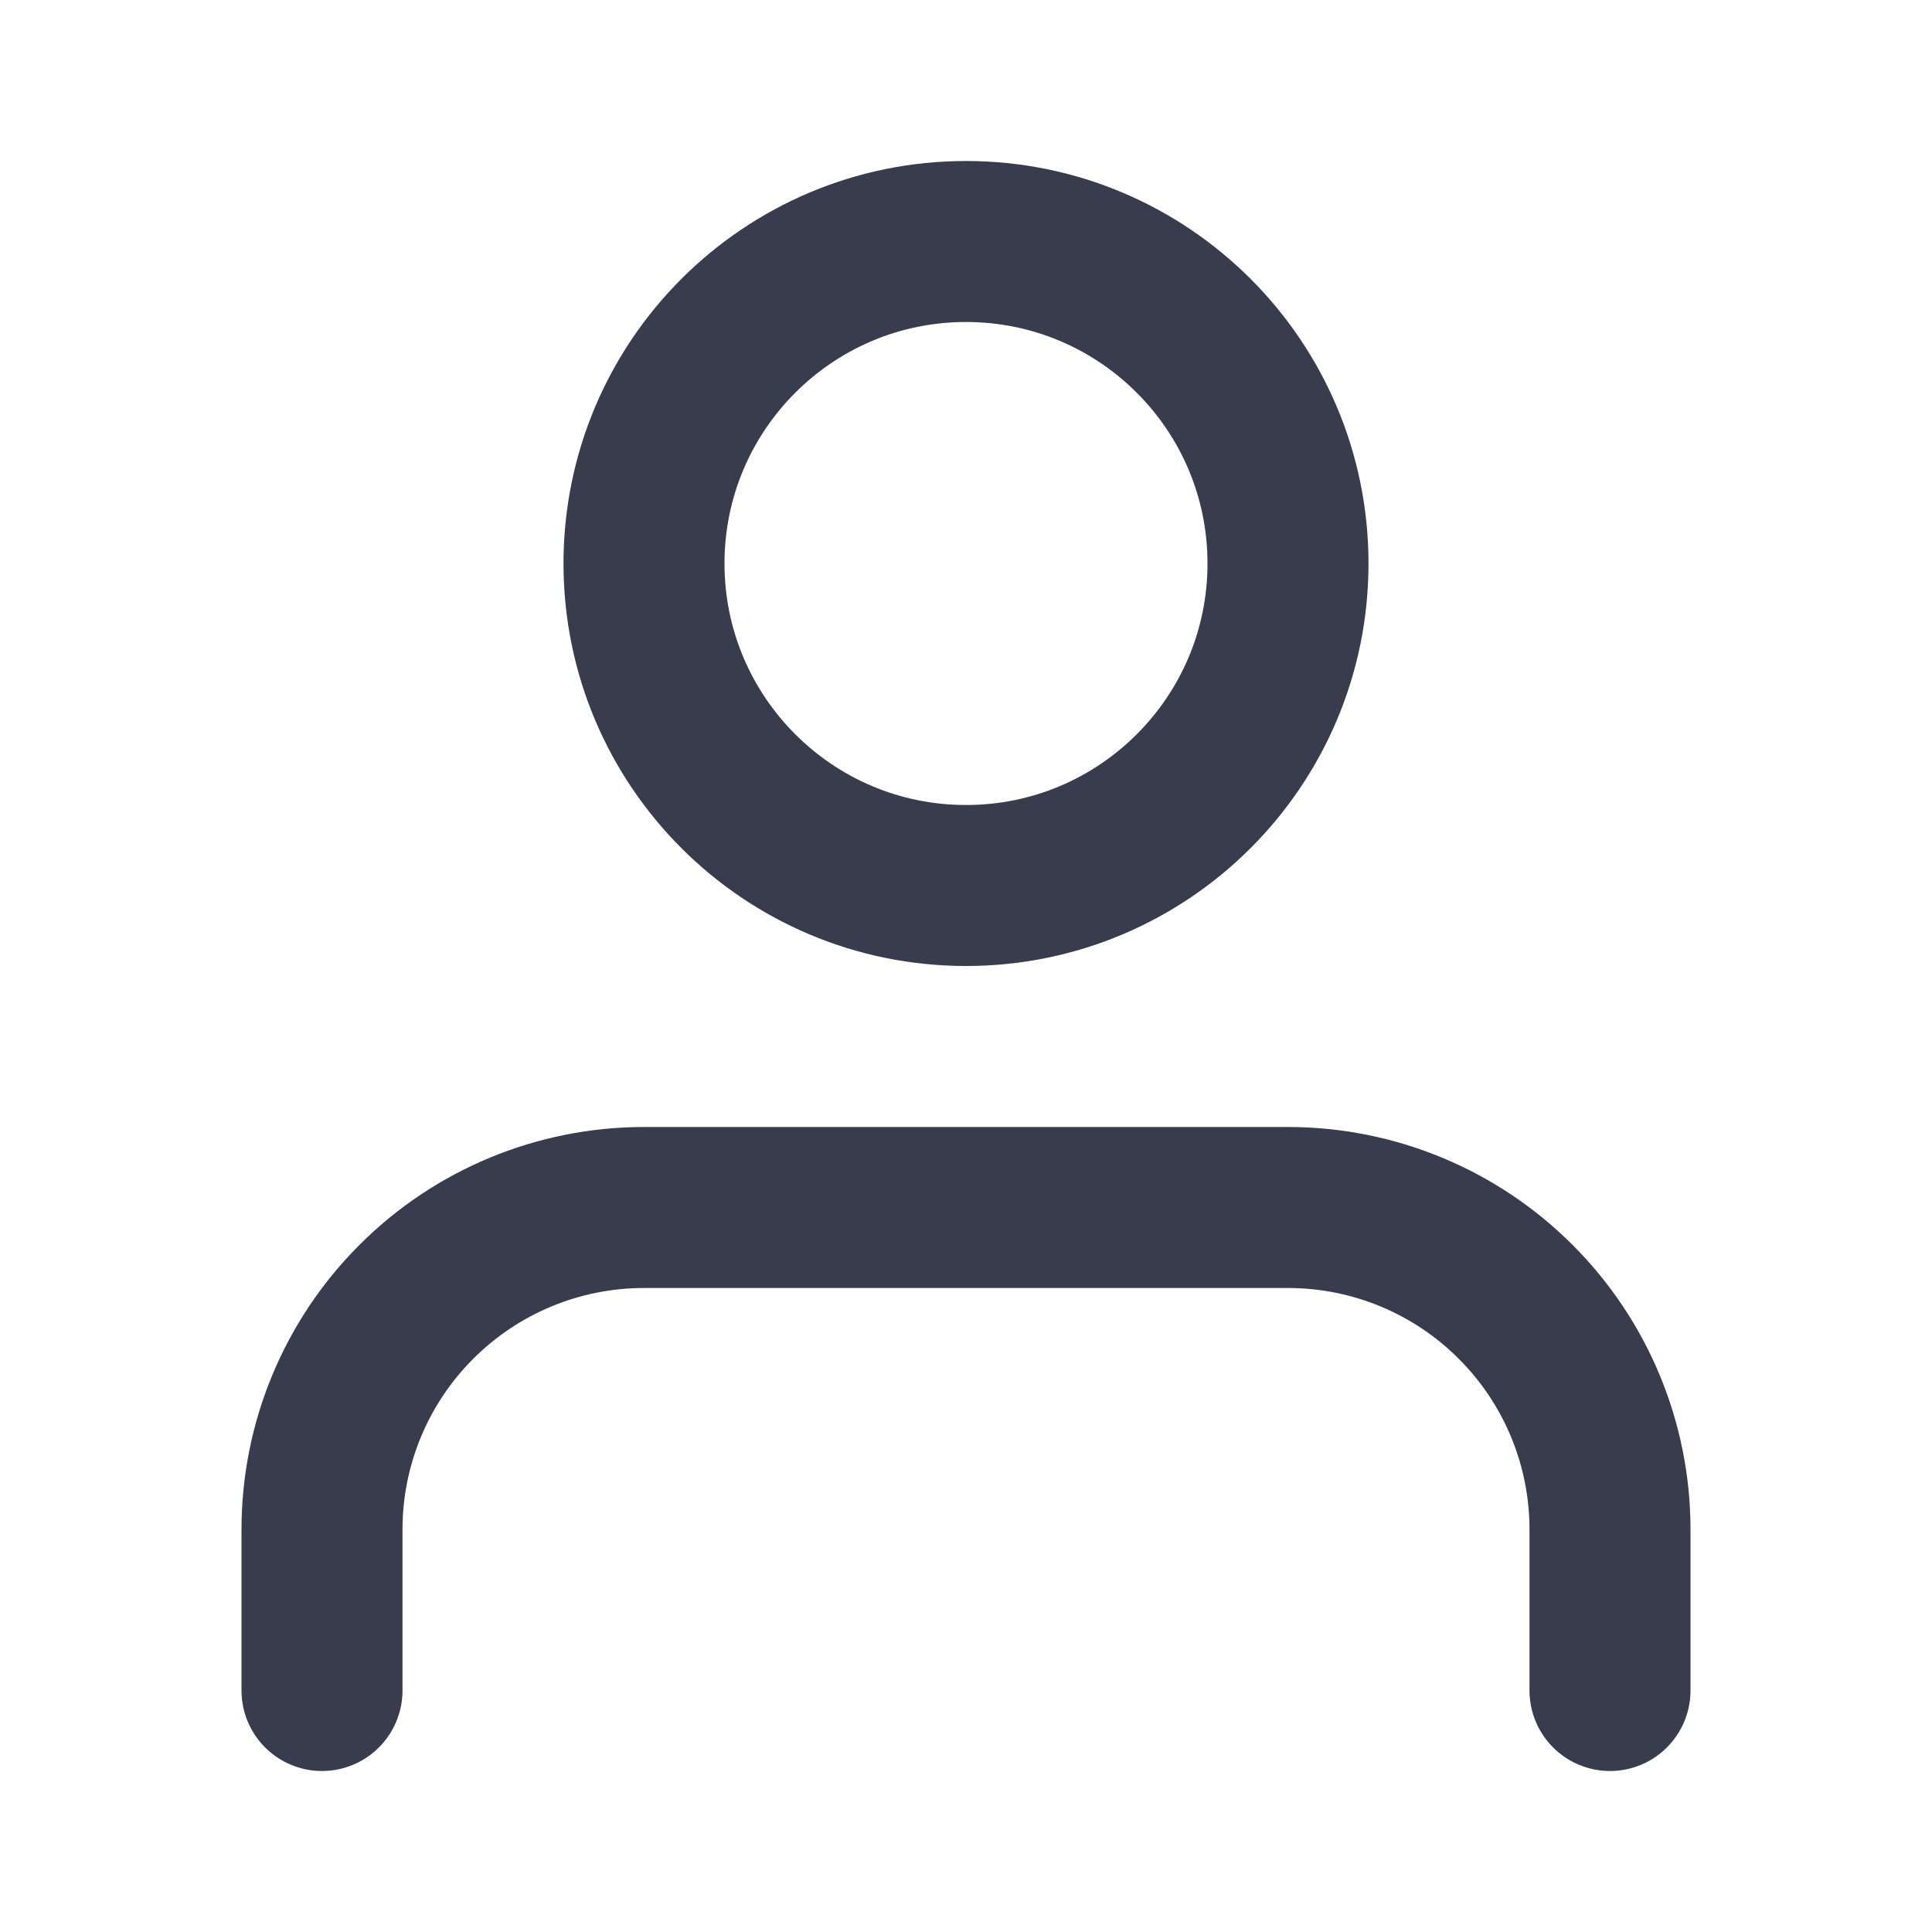
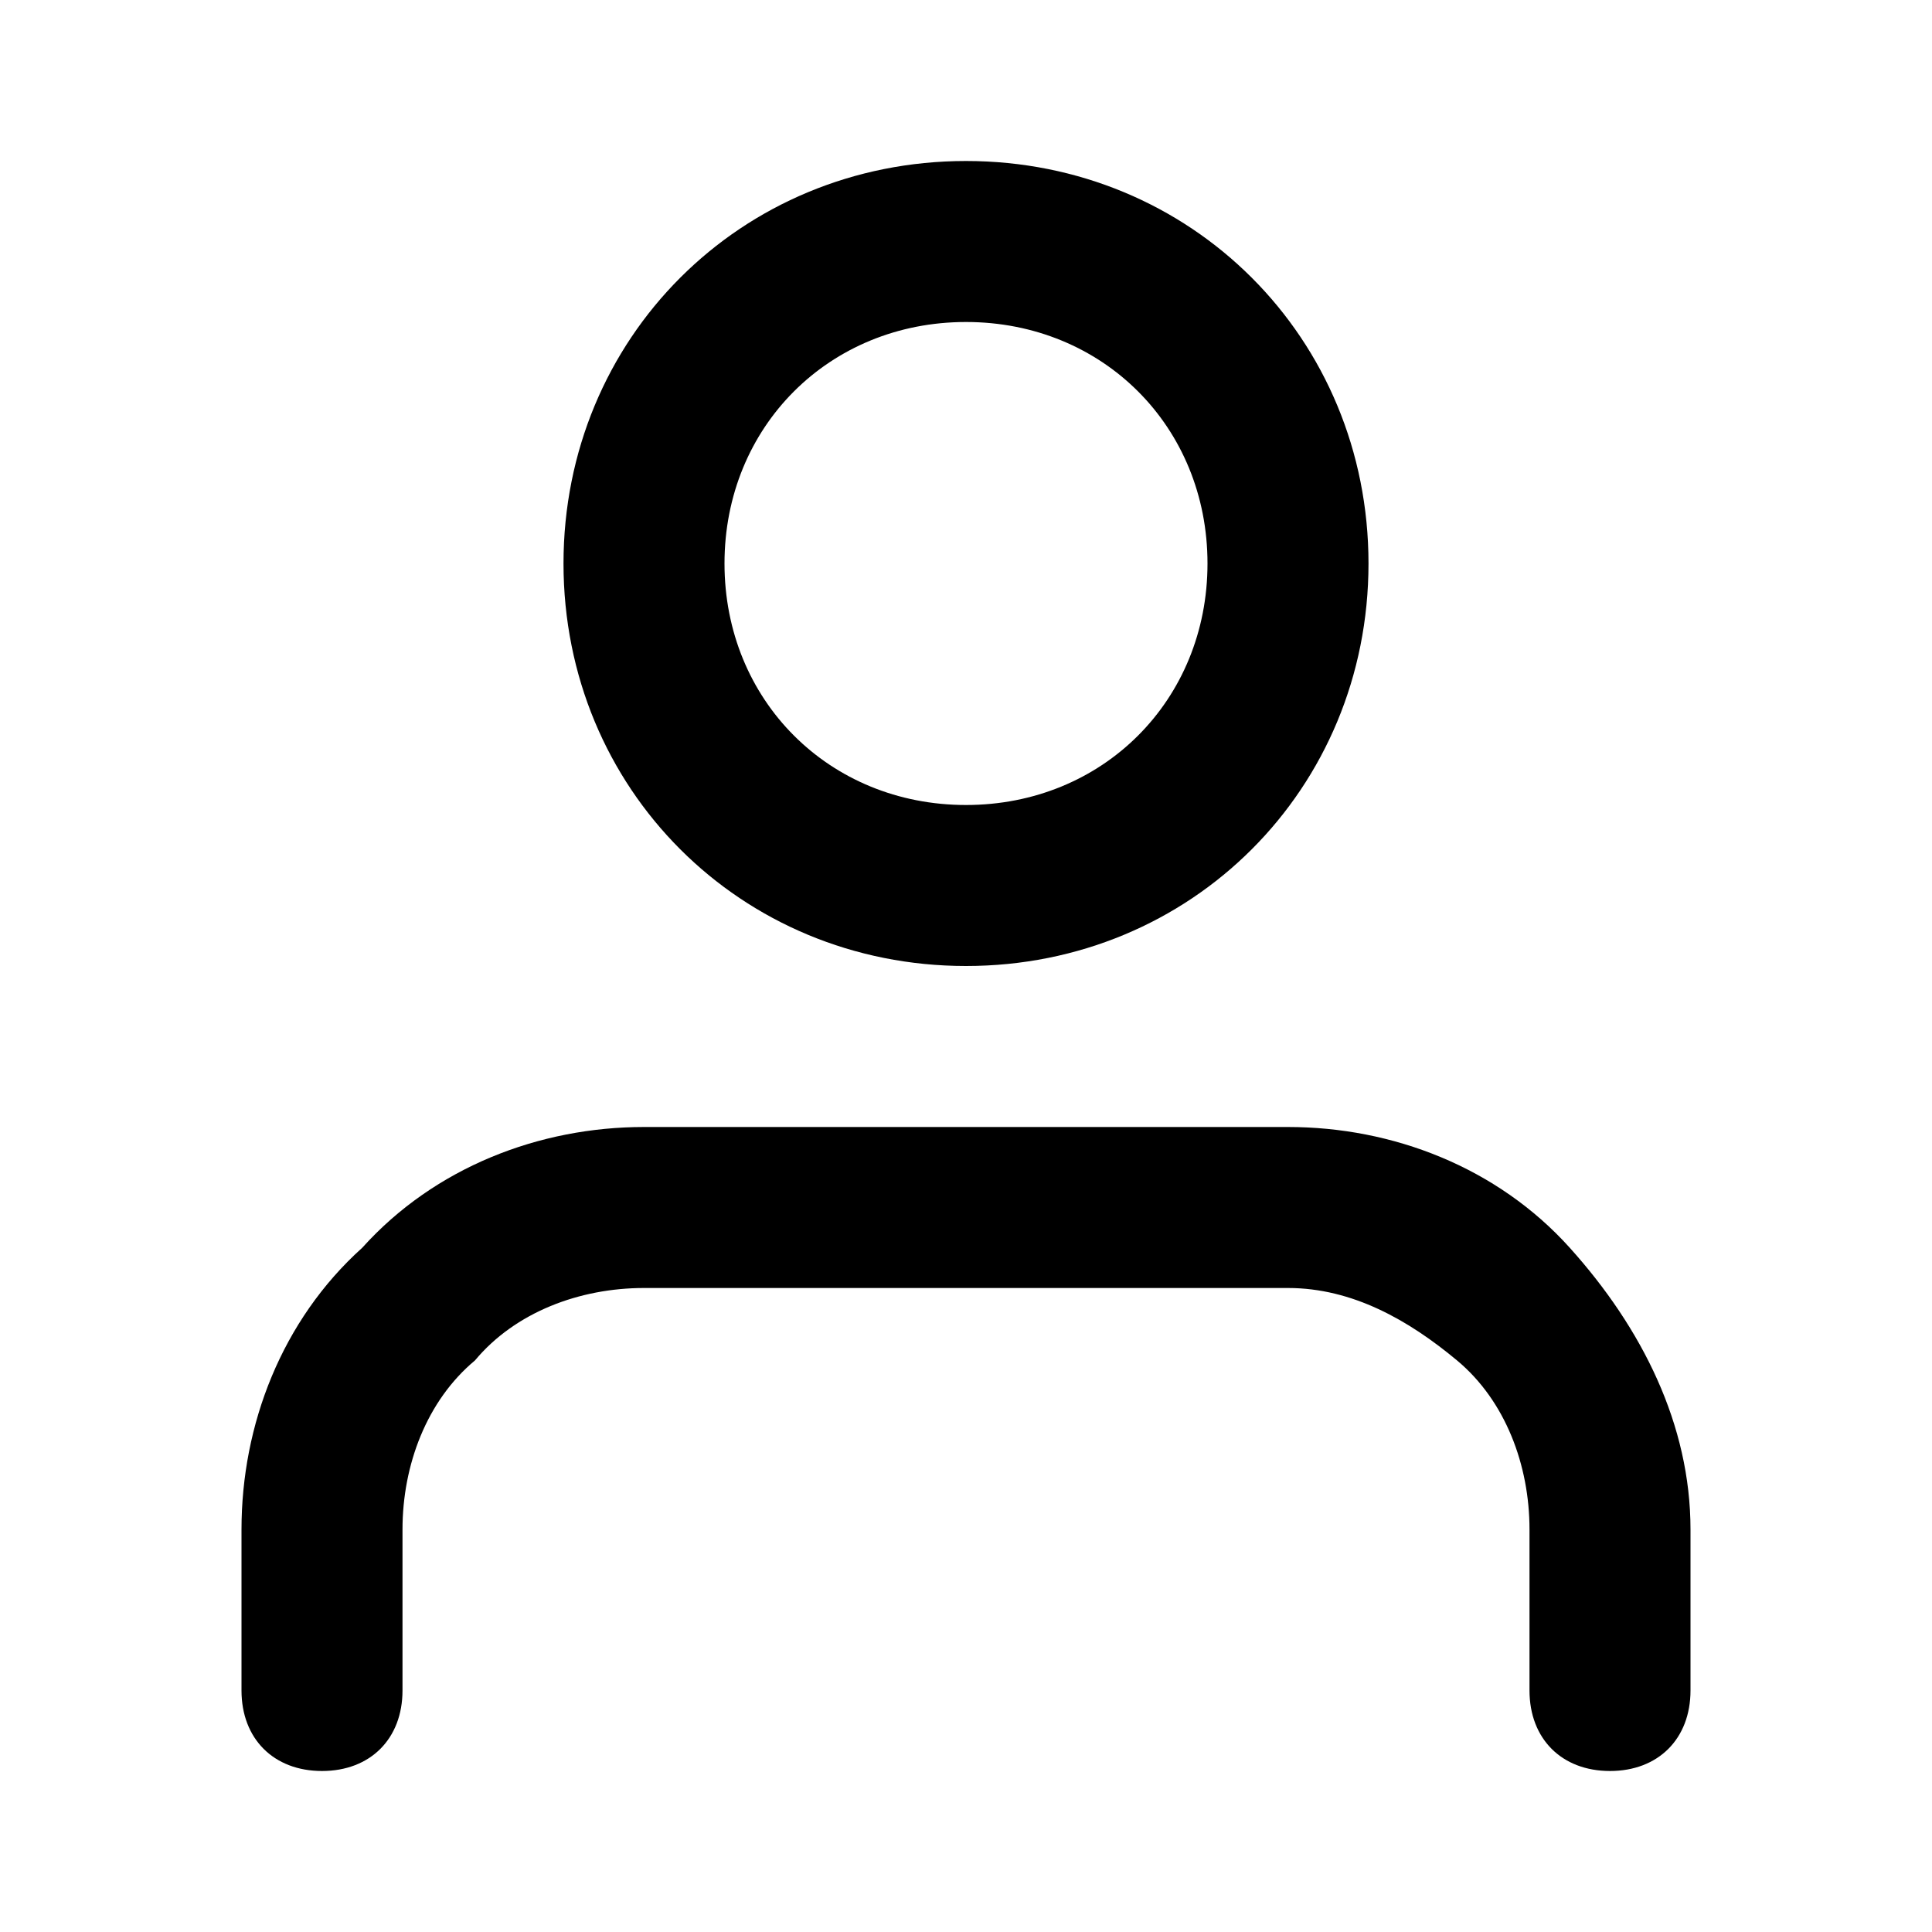
- <svg xmlns="http://www.w3.org/2000/svg" width="24" height="24" viewBox="0 0 24 24" fill="none">
-   <path d="M20 21V19C20 17.939 19.579 16.922 18.828 16.172C18.078 15.421 17.061 15 16 15H8C6.939 15 5.922 15.421 5.172 16.172C4.421 16.922 4 17.939 4 19V21" stroke="#393C4C" stroke-width="2" stroke-linecap="round" stroke-linejoin="round" />
-   <path d="M12 11C14.209 11 16 9.209 16 7C16 4.791 14.209 3 12 3C9.791 3 8 4.791 8 7C8 9.209 9.791 11 12 11Z" stroke="#393C4C" stroke-width="2" stroke-linecap="round" stroke-linejoin="round" />
+ <svg xmlns="http://www.w3.org/2000/svg" viewBox="0 0 24 24">
+   <g>
+     <path d="M20,22c-0.6,0-1-0.4-1-1v-2c0-0.8-0.3-1.6-0.9-2.1S16.8,16,16,16H8c-0.8,0-1.6,0.3-2.1,0.9C5.3,17.4,5,18.2,5,19v2c0,0.6-0.4,1-1,1s-1-0.4-1-1v-2c0-1.3,0.5-2.6,1.5-3.5C5.4,14.5,6.7,14,8,14h8c1.3,0,2.6,0.5,3.5,1.5S21,17.7,21,19v2C21,21.6,20.6,22,20,22z" />
+     <path d="M12,12c-2.8,0-5-2.2-5-5s2.2-5,5-5s5,2.2,5,5S14.8,12,12,12z M12,4c-1.7,0-3,1.3-3,3s1.3,3,3,3s3-1.3,3-3S13.7,4,12,4z" />
+   </g>
</svg>
